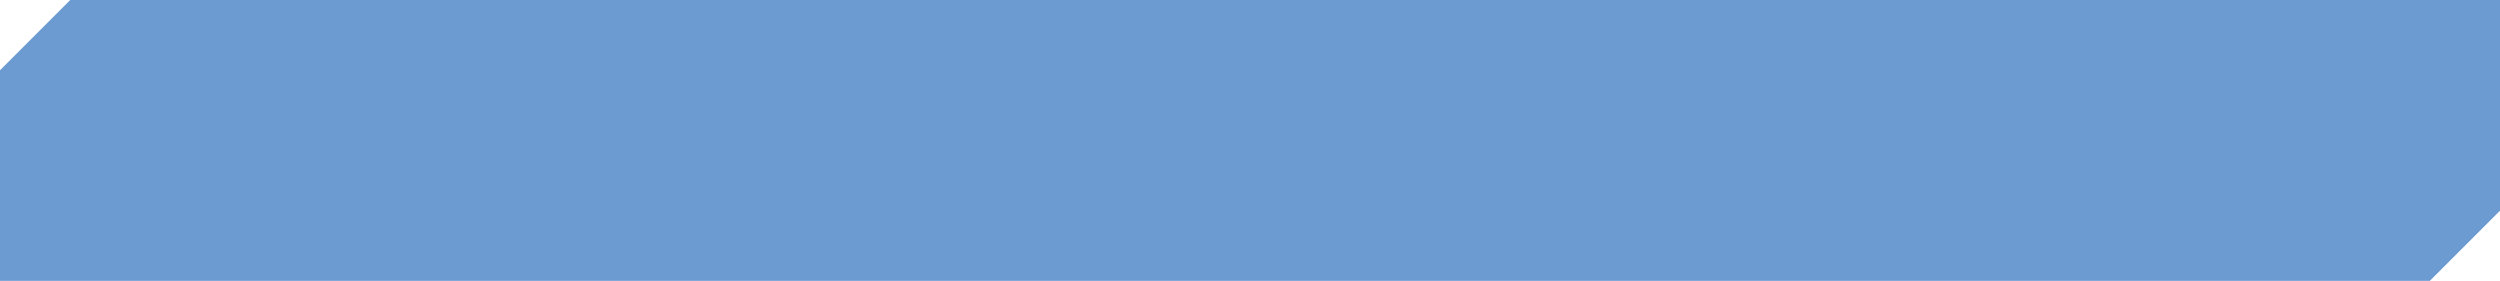
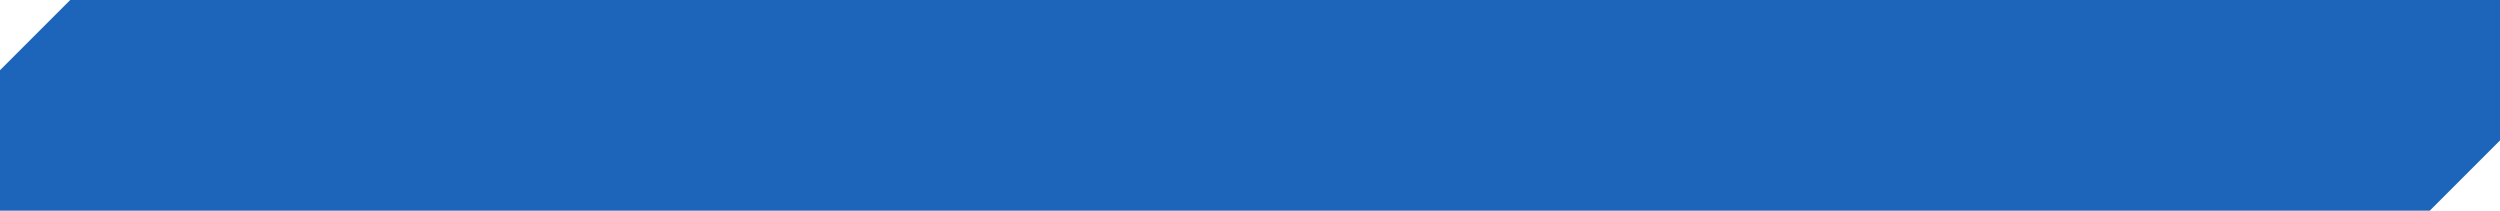
- <svg xmlns="http://www.w3.org/2000/svg" id="_レイヤー_2" data-name="レイヤー 2" viewBox="0 0 890 100">
+ <svg xmlns="http://www.w3.org/2000/svg" id="_レイヤー_2" data-name="レイヤー 2" viewBox="0 0 890 75">
  <defs>
    <style>
      .cls-1 {
-         fill: #6c9bd2;
+         fill: #1d65ba;
        stroke-width: 0px;
      }
    </style>
  </defs>
  <g id="_レイヤー_2-2" data-name="レイヤー 2">
-     <path class="cls-1" d="m865,100H0V25C9.76,15.24,15.24,9.76,25,0h865v75c-9.76,9.76-15.24,15.24-25,25Z" />
+     <path class="cls-1" d="m865,75H0V25L25,0h865v50c-9.76,9.76-15.24,15.24-25,25Z" />
  </g>
</svg>
